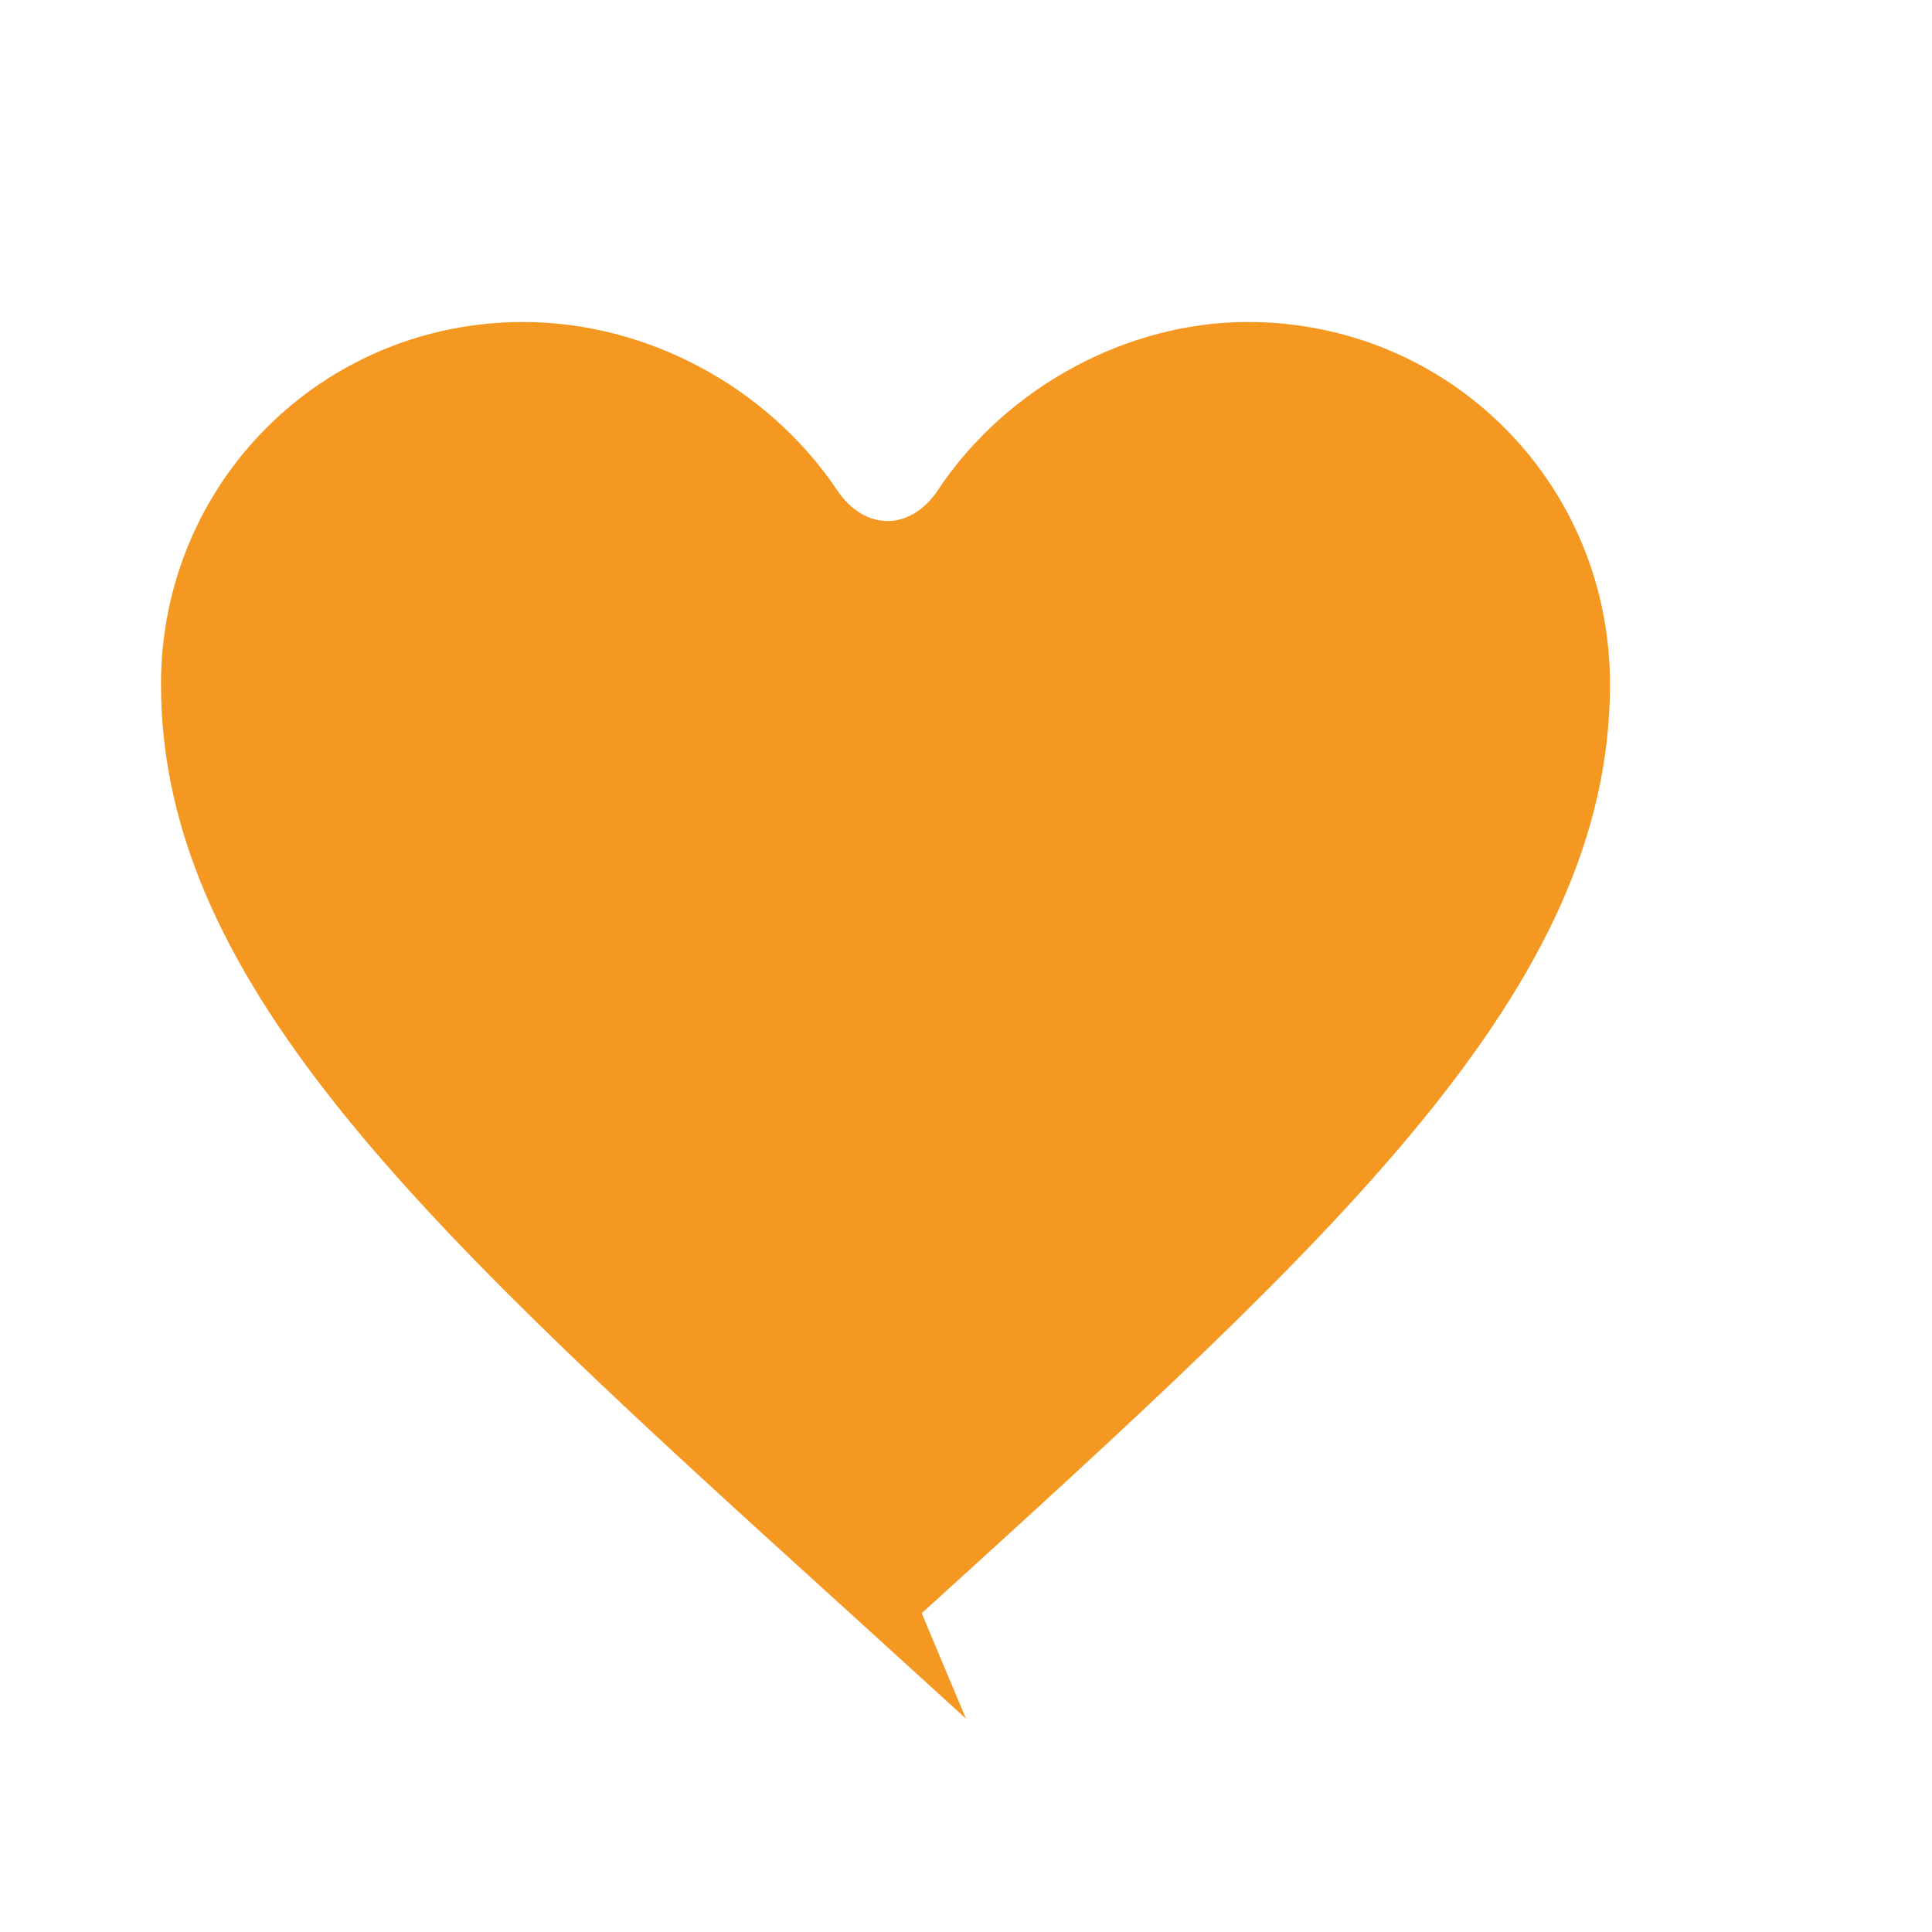
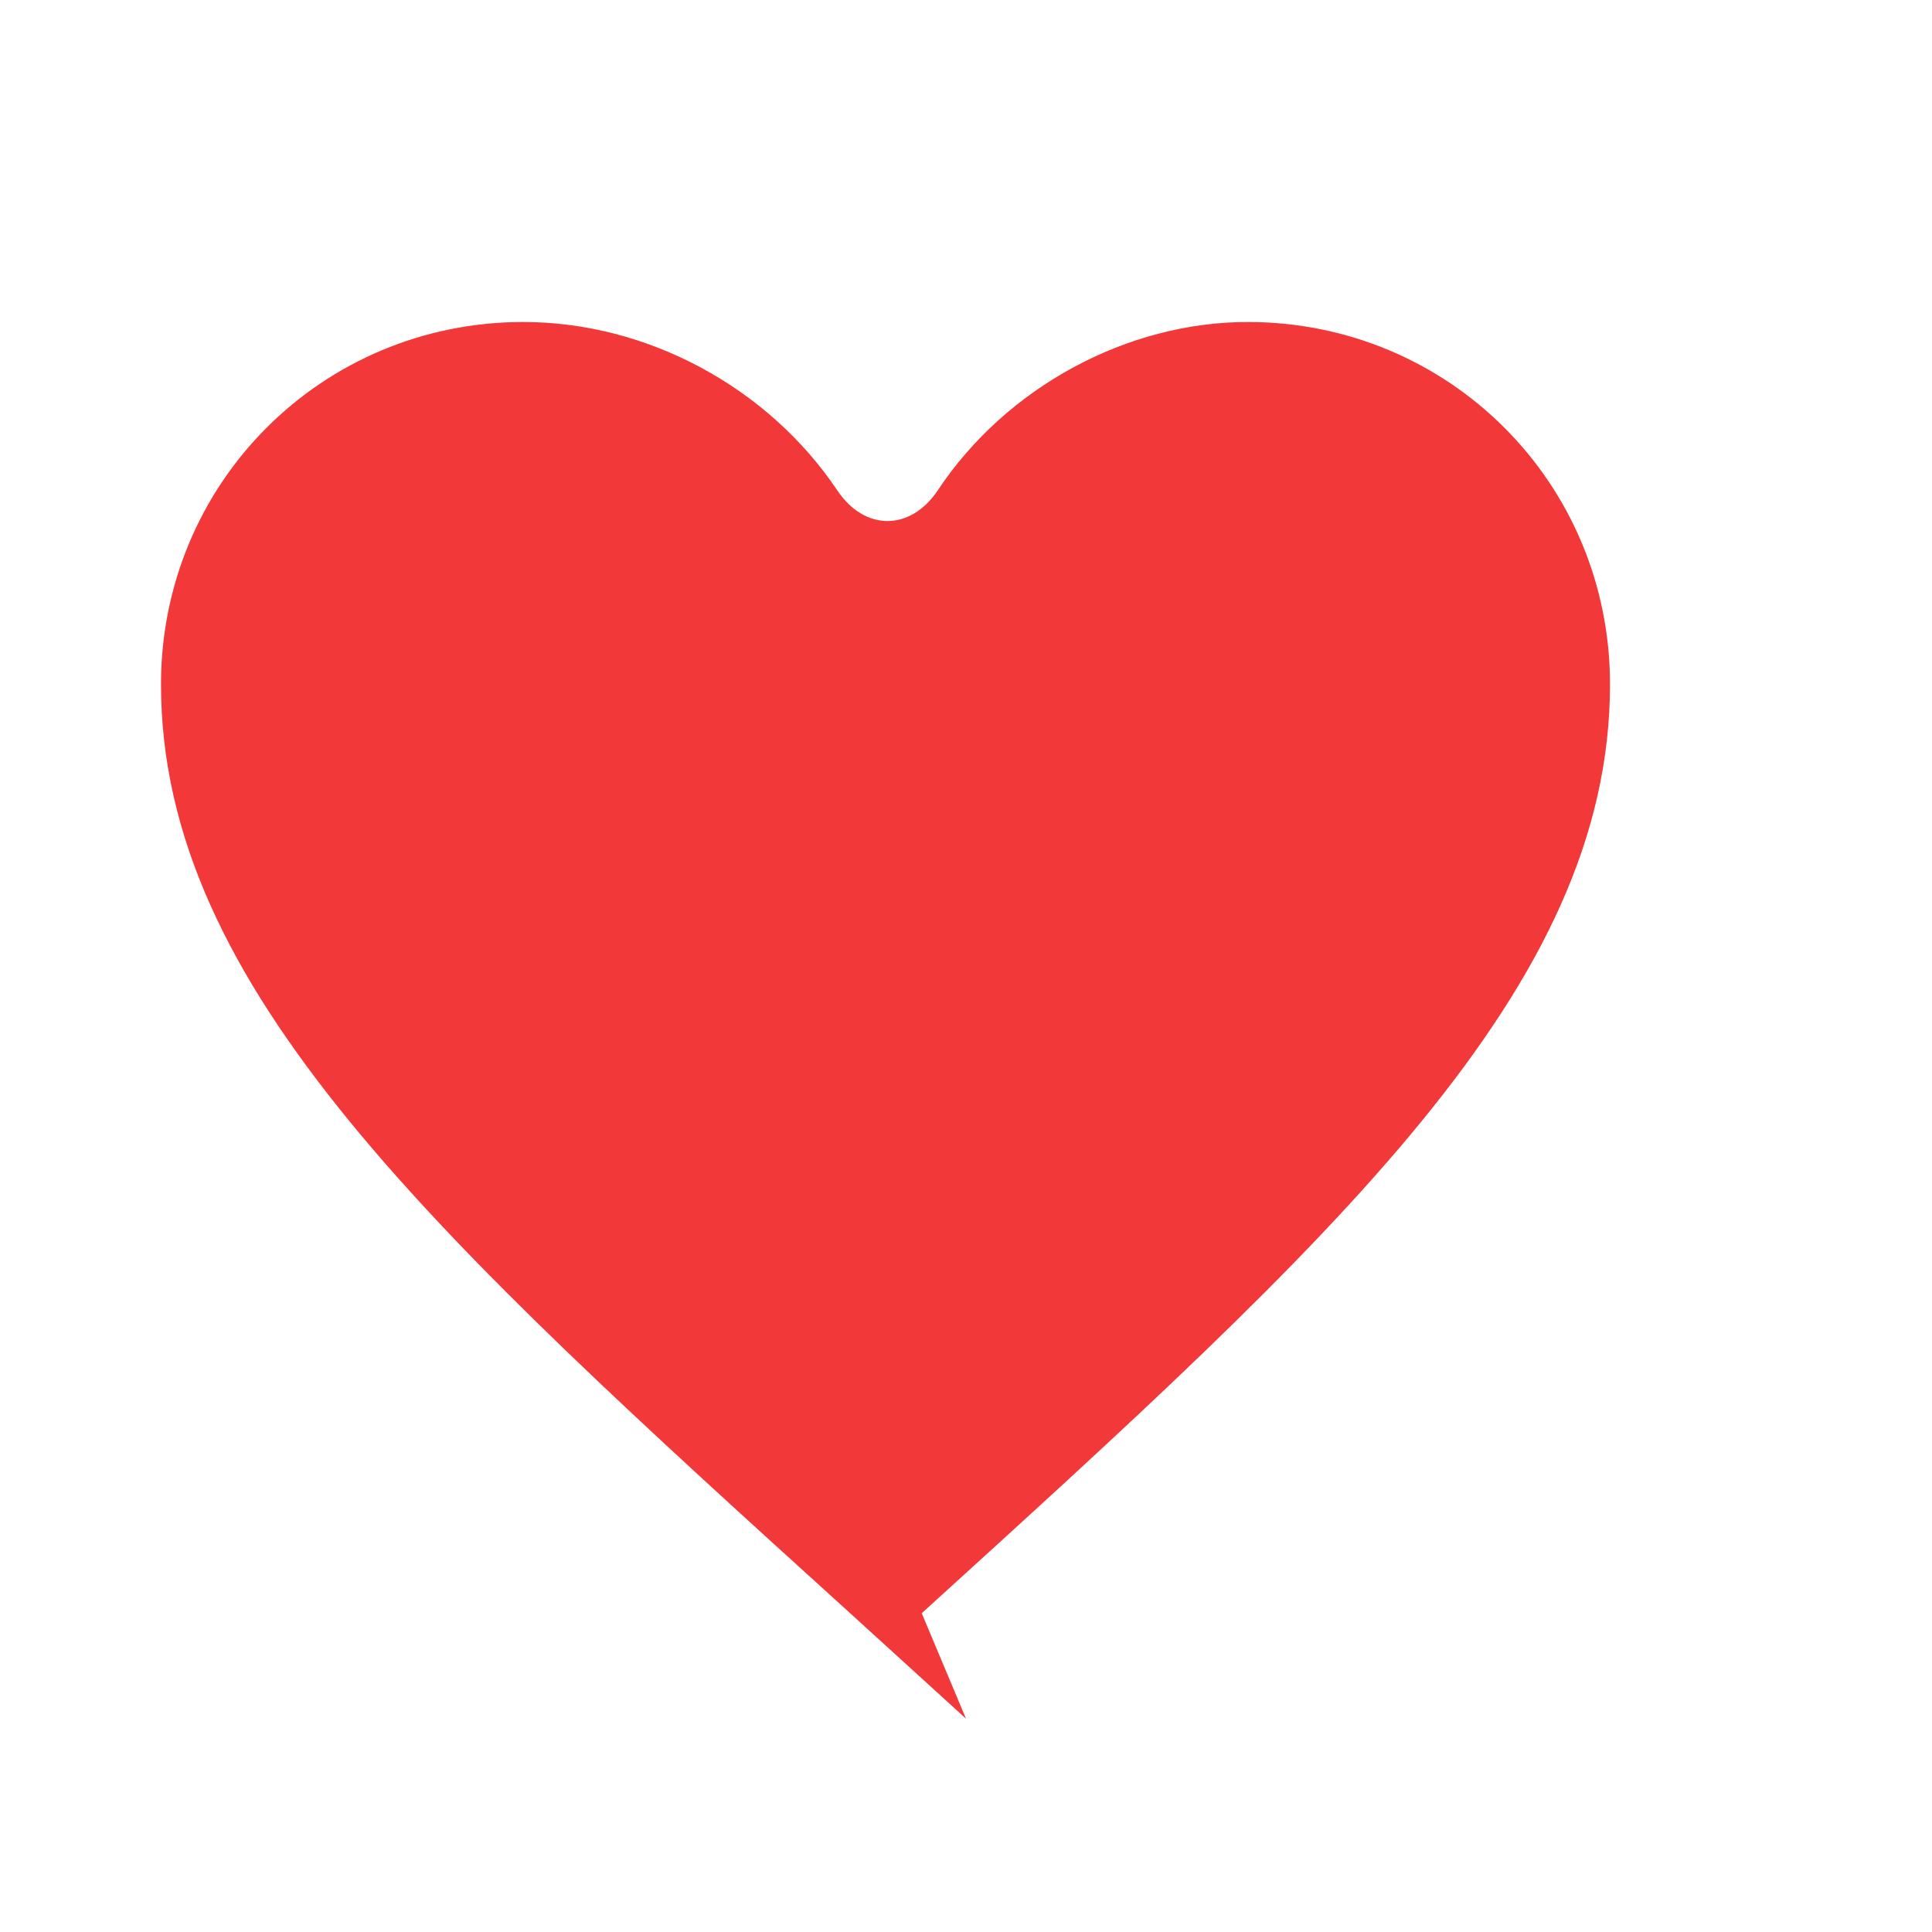
<svg xmlns="http://www.w3.org/2000/svg" viewBox="0 0 24 24" width="24" height="24" aria-hidden="true" focusable="false">
-   <path fill="#f59821" d="M12 21.35l-1.45-1.32C5.4 15.36 2 12.28 2 8.5 2 6 4 4 6.5 4 8.04 4 9.54 4.81 10.4 6.09 10.74 6.6 11.31 6.6 11.65 6.09 12.5 4.81 14 4 15.5 4 18 4 20 6 20 8.5c0 3.78-3.4 6.86-8.55 11.54L12 21.35z" />
+   <path fill="#f23838" d="M12 21.35l-1.45-1.32C5.4 15.36 2 12.28 2 8.5 2 6 4 4 6.5 4 8.04 4 9.54 4.81 10.4 6.09 10.74 6.6 11.31 6.6 11.65 6.09 12.5 4.81 14 4 15.5 4 18 4 20 6 20 8.5c0 3.78-3.4 6.86-8.55 11.54L12 21.35z" />
</svg>
